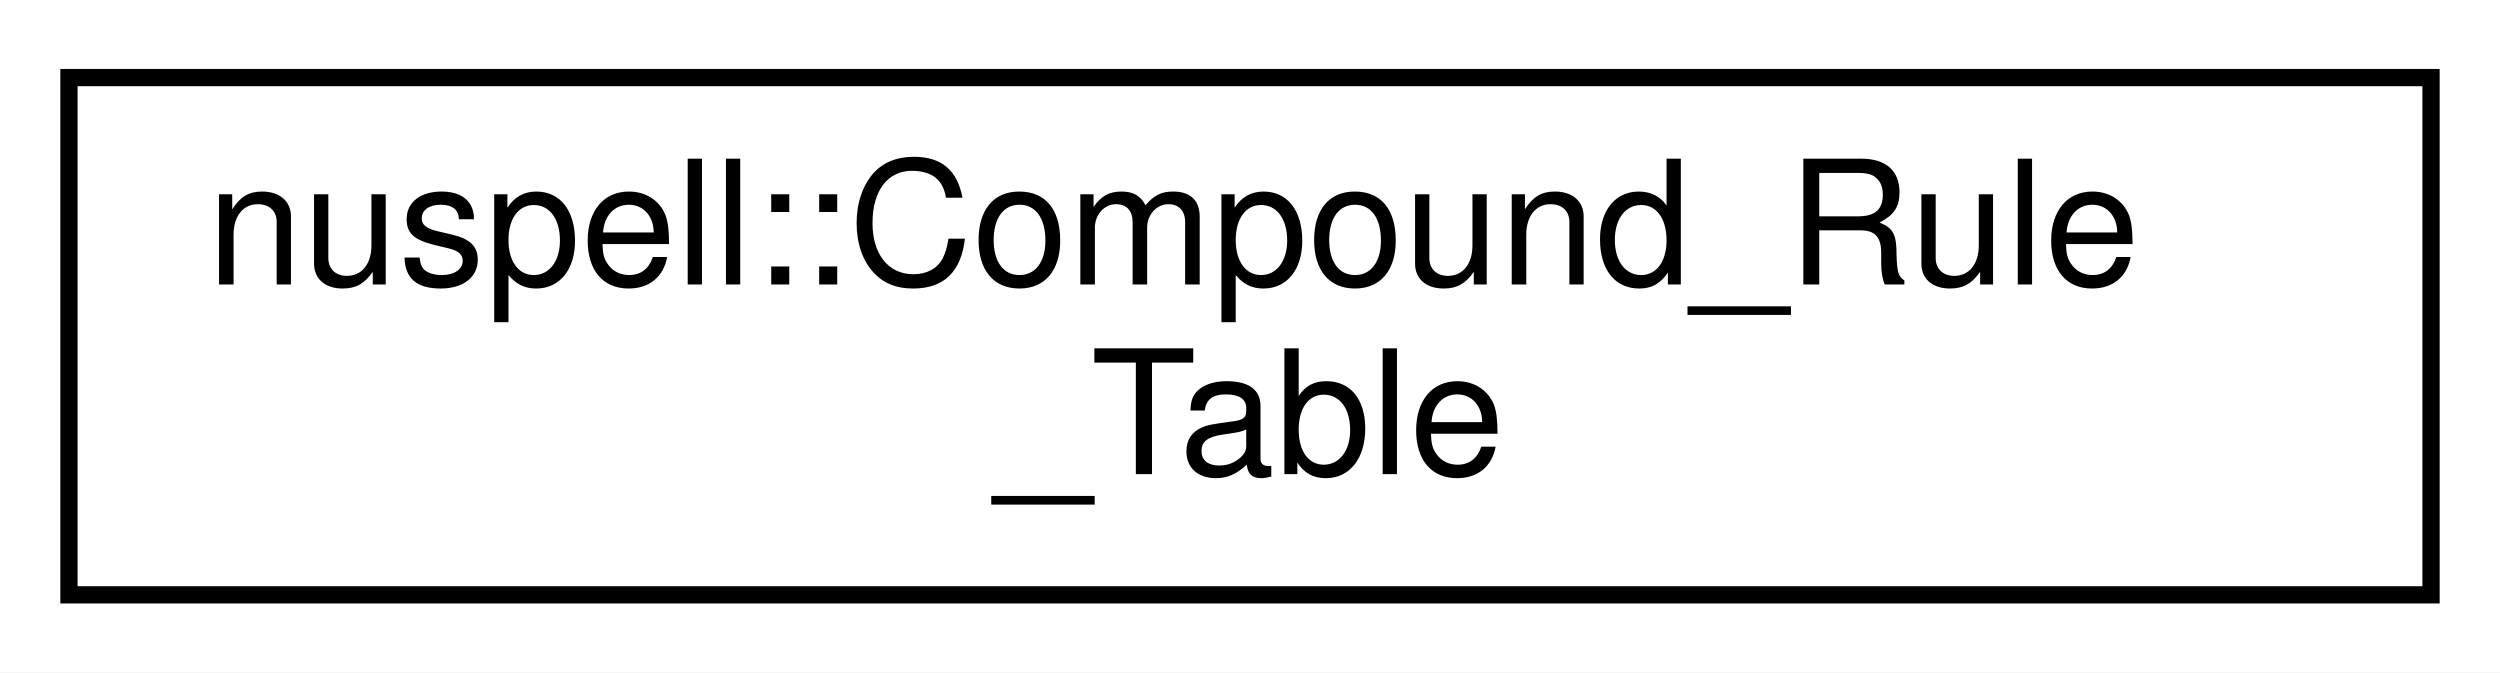
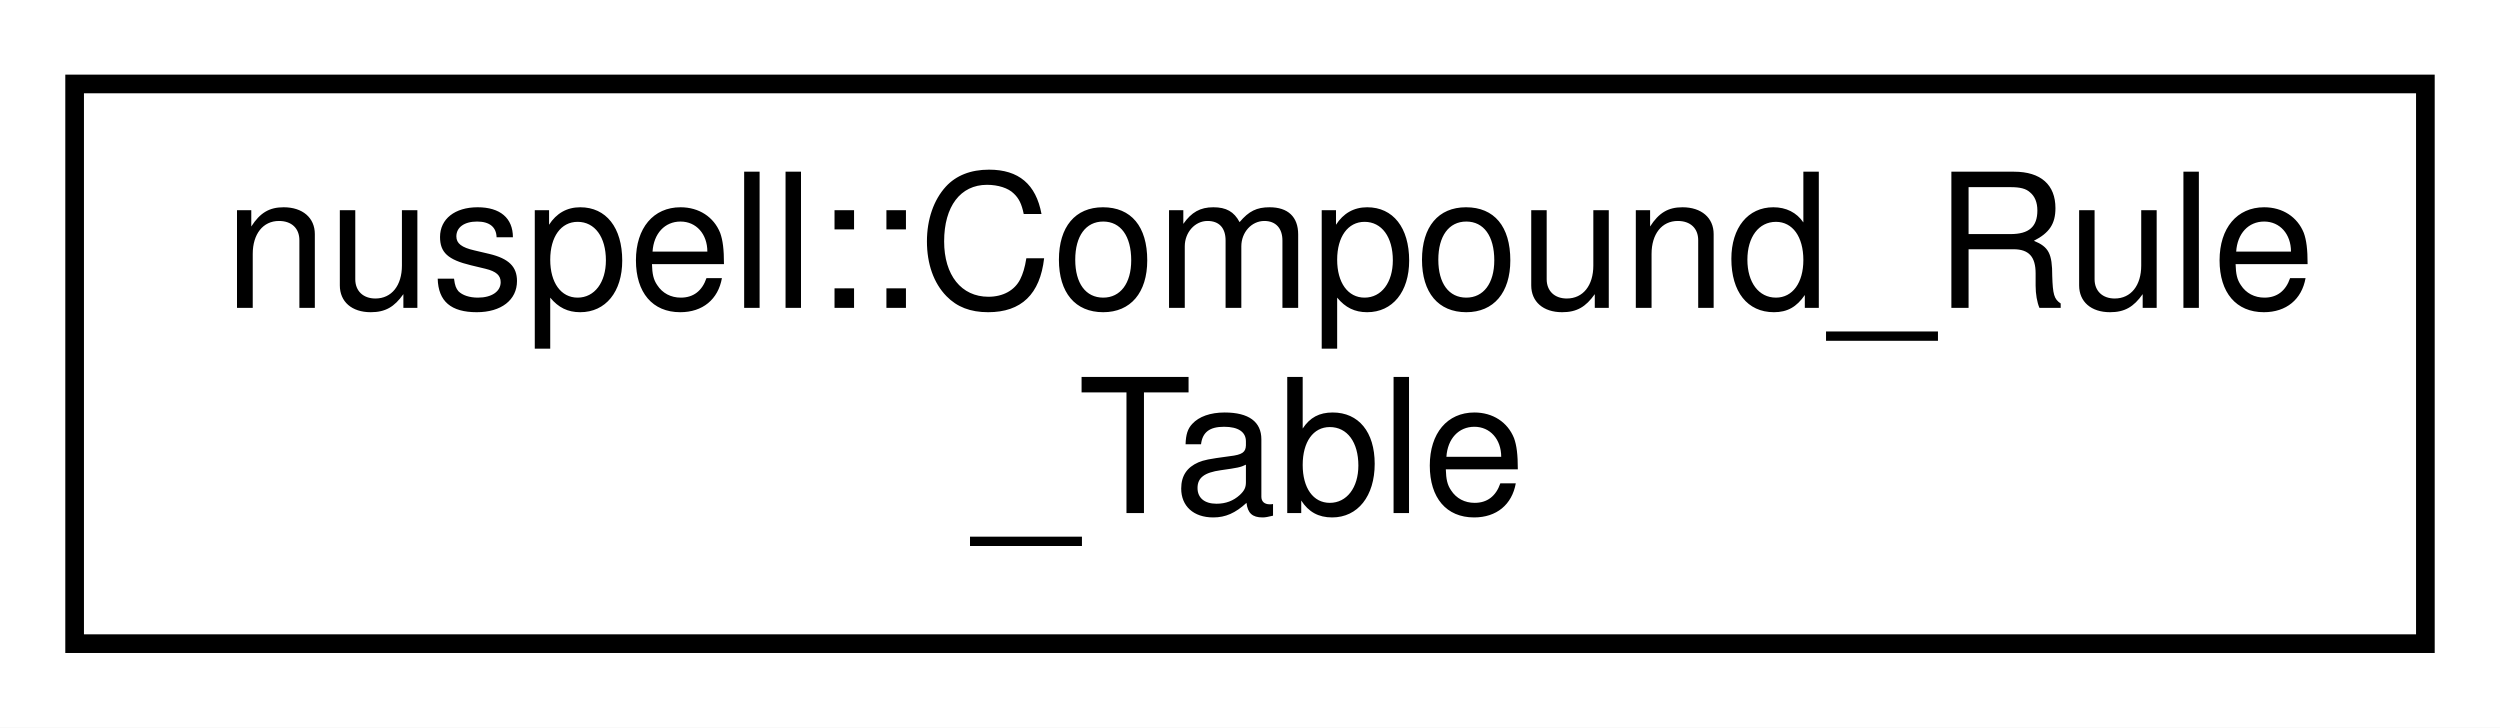
- <svg xmlns="http://www.w3.org/2000/svg" xmlns:xlink="http://www.w3.org/1999/xlink" width="145pt" height="39pt" viewBox="0.00 0.00 145.00 39.00">
+ <svg xmlns="http://www.w3.org/2000/svg" xmlns:xlink="http://www.w3.org/1999/xlink" width="134pt" height="39pt" viewBox="0.00 0.00 134.00 39.00">
  <g id="graph0" class="graph" transform="scale(1 1) rotate(0) translate(4 35)">
-     <polygon fill="white" stroke="transparent" points="-4,4 -4,-35 141,-35 141,4 -4,4" />
+     <polygon fill="white" stroke="transparent" points="-4,4 -4,-35 130,-35 130,4 -4,4" />
    <g id="node1" class="node">
      <g id="a_node1">
        <a xlink:href="classnuspell_1_1_compound___rule___table.html" target="_top" xlink:title=" ">
-           <polygon fill="white" stroke="black" points="0,-0.5 0,-30.5 137,-30.5 137,-0.5 0,-0.5" />
+           <polygon fill="white" stroke="black" points="0,-0.5 0,-30.5 126,-30.5 126,-0.5 0,-0.5" />
          <text text-anchor="start" x="8" y="-18.5" font-family="Helvetica,sans-Serif" font-size="10.00">nuspell::Compound_Rule</text>
-           <text text-anchor="middle" x="68.5" y="-7.5" font-family="Helvetica,sans-Serif" font-size="10.00">_Table</text>
+           <text text-anchor="middle" x="63" y="-7.5" font-family="Helvetica,sans-Serif" font-size="10.00">_Table</text>
        </a>
      </g>
    </g>
  </g>
</svg>
